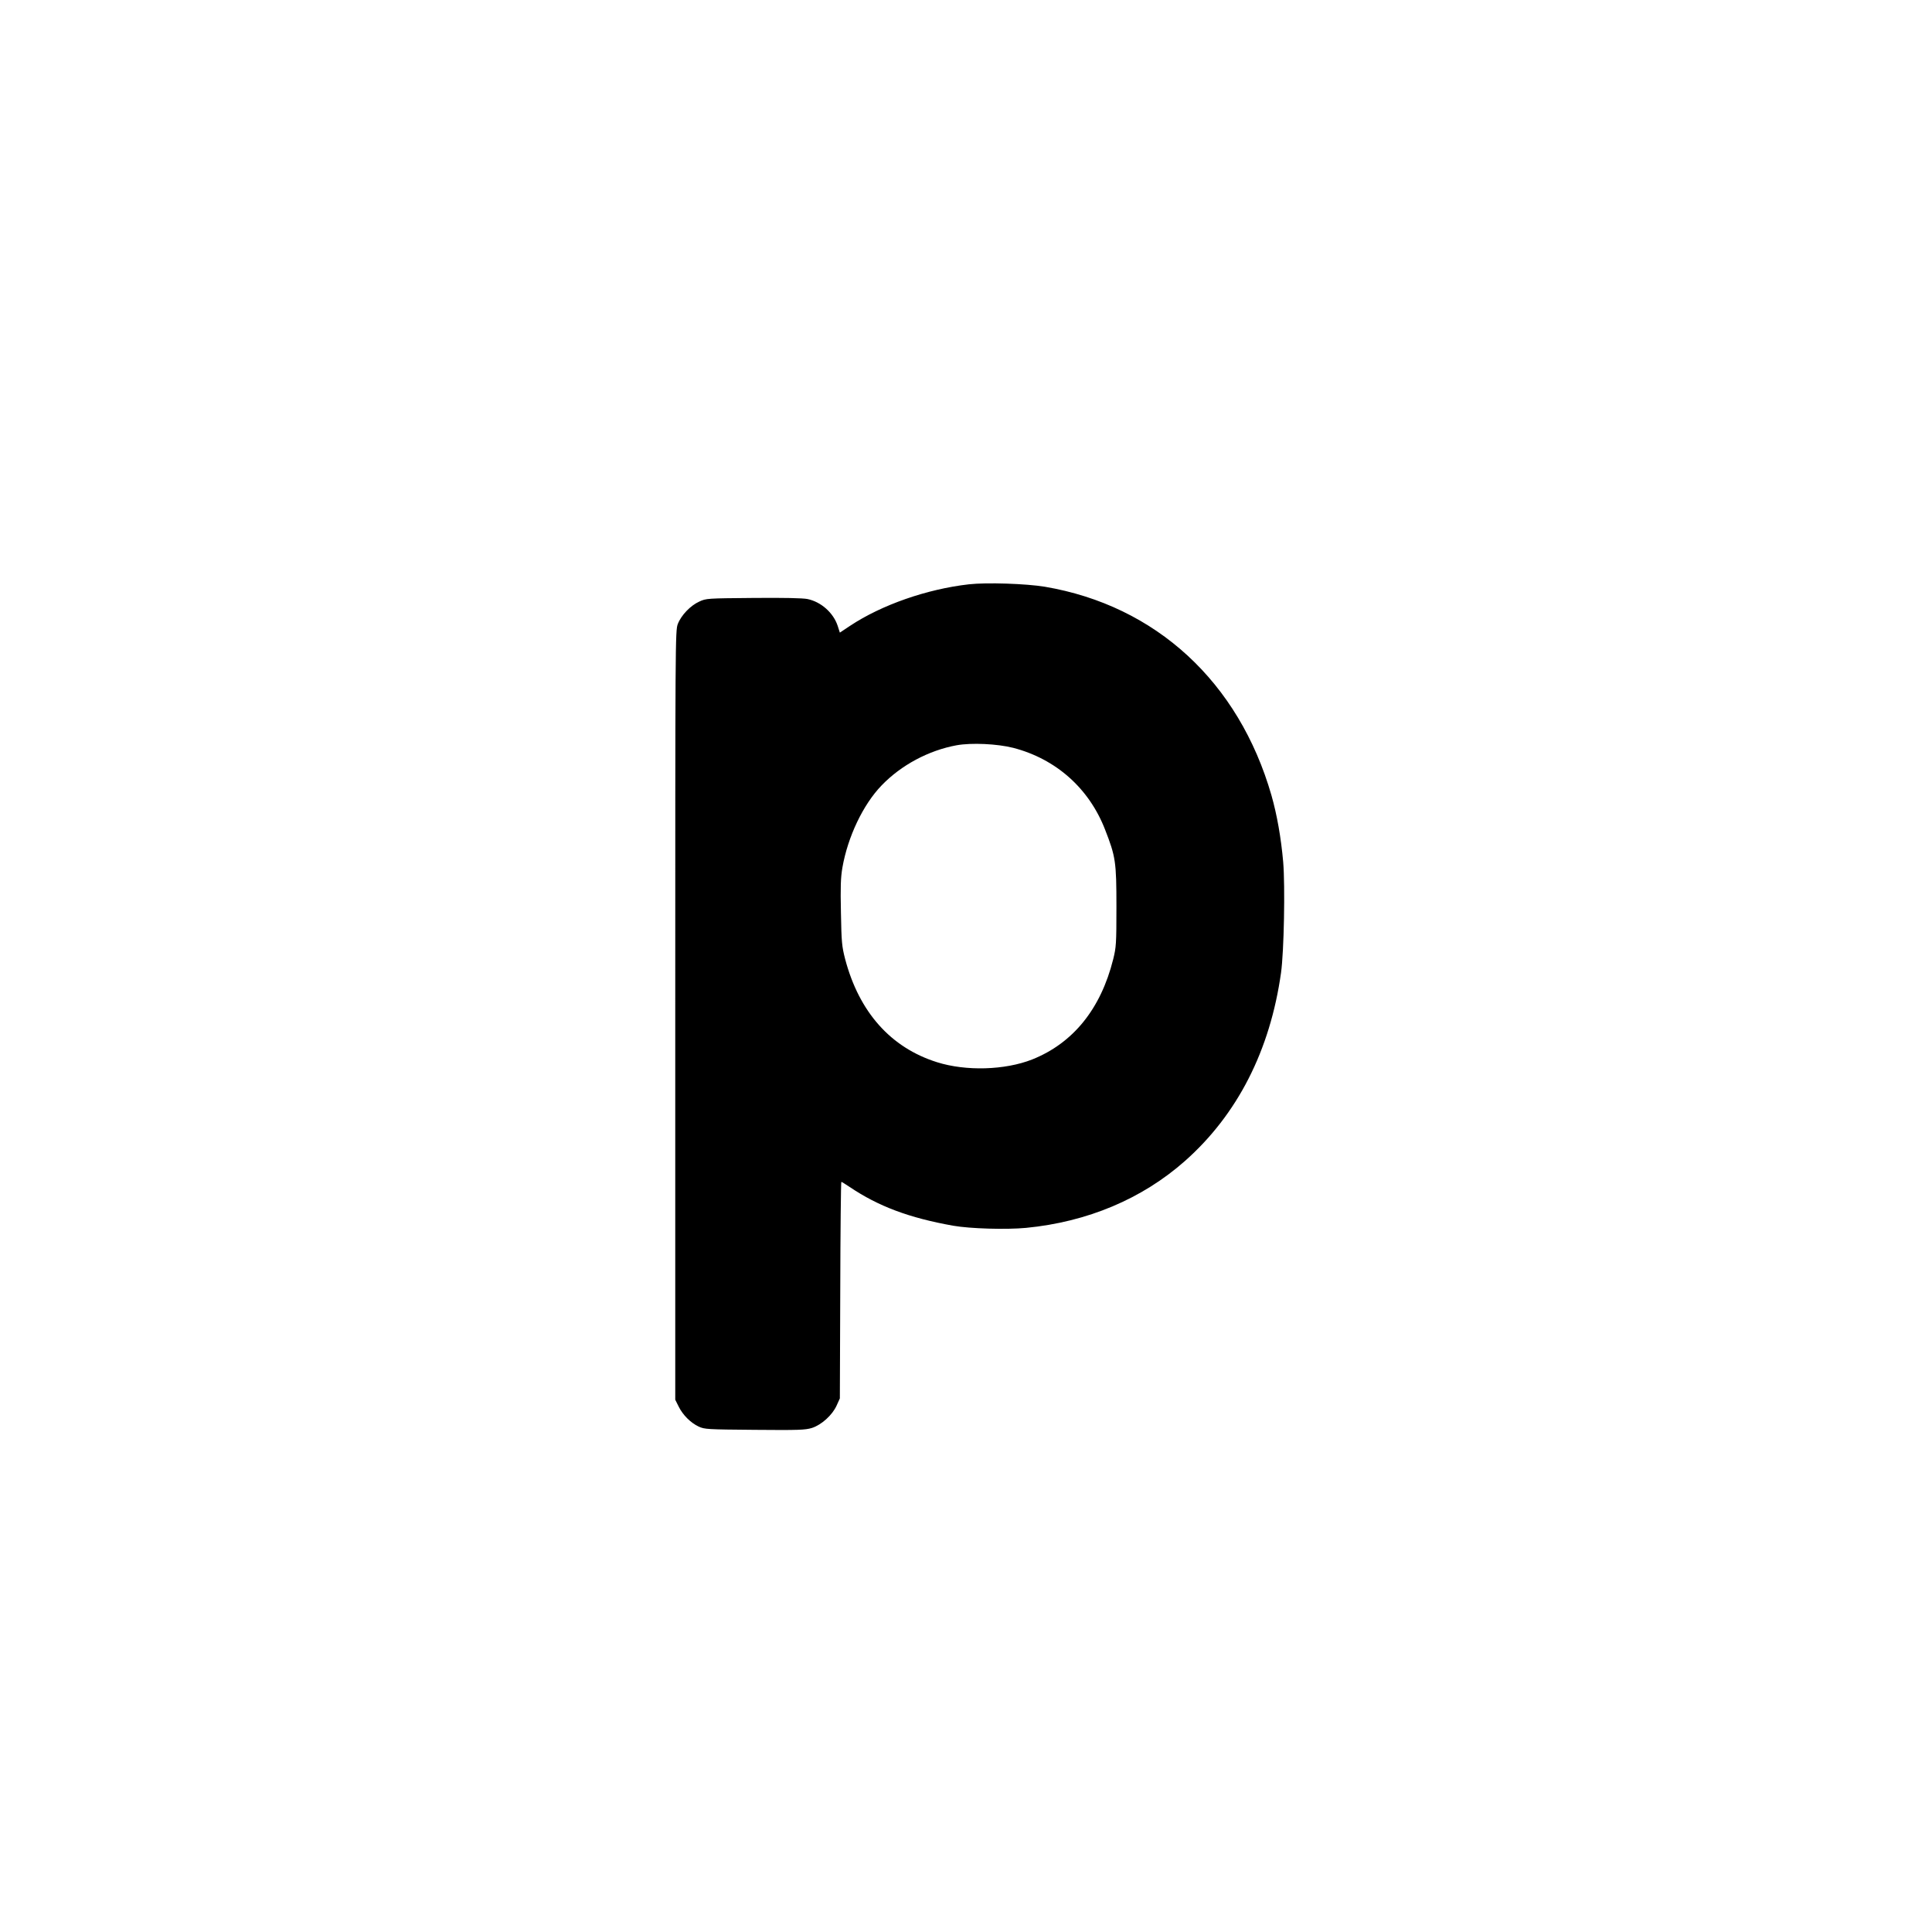
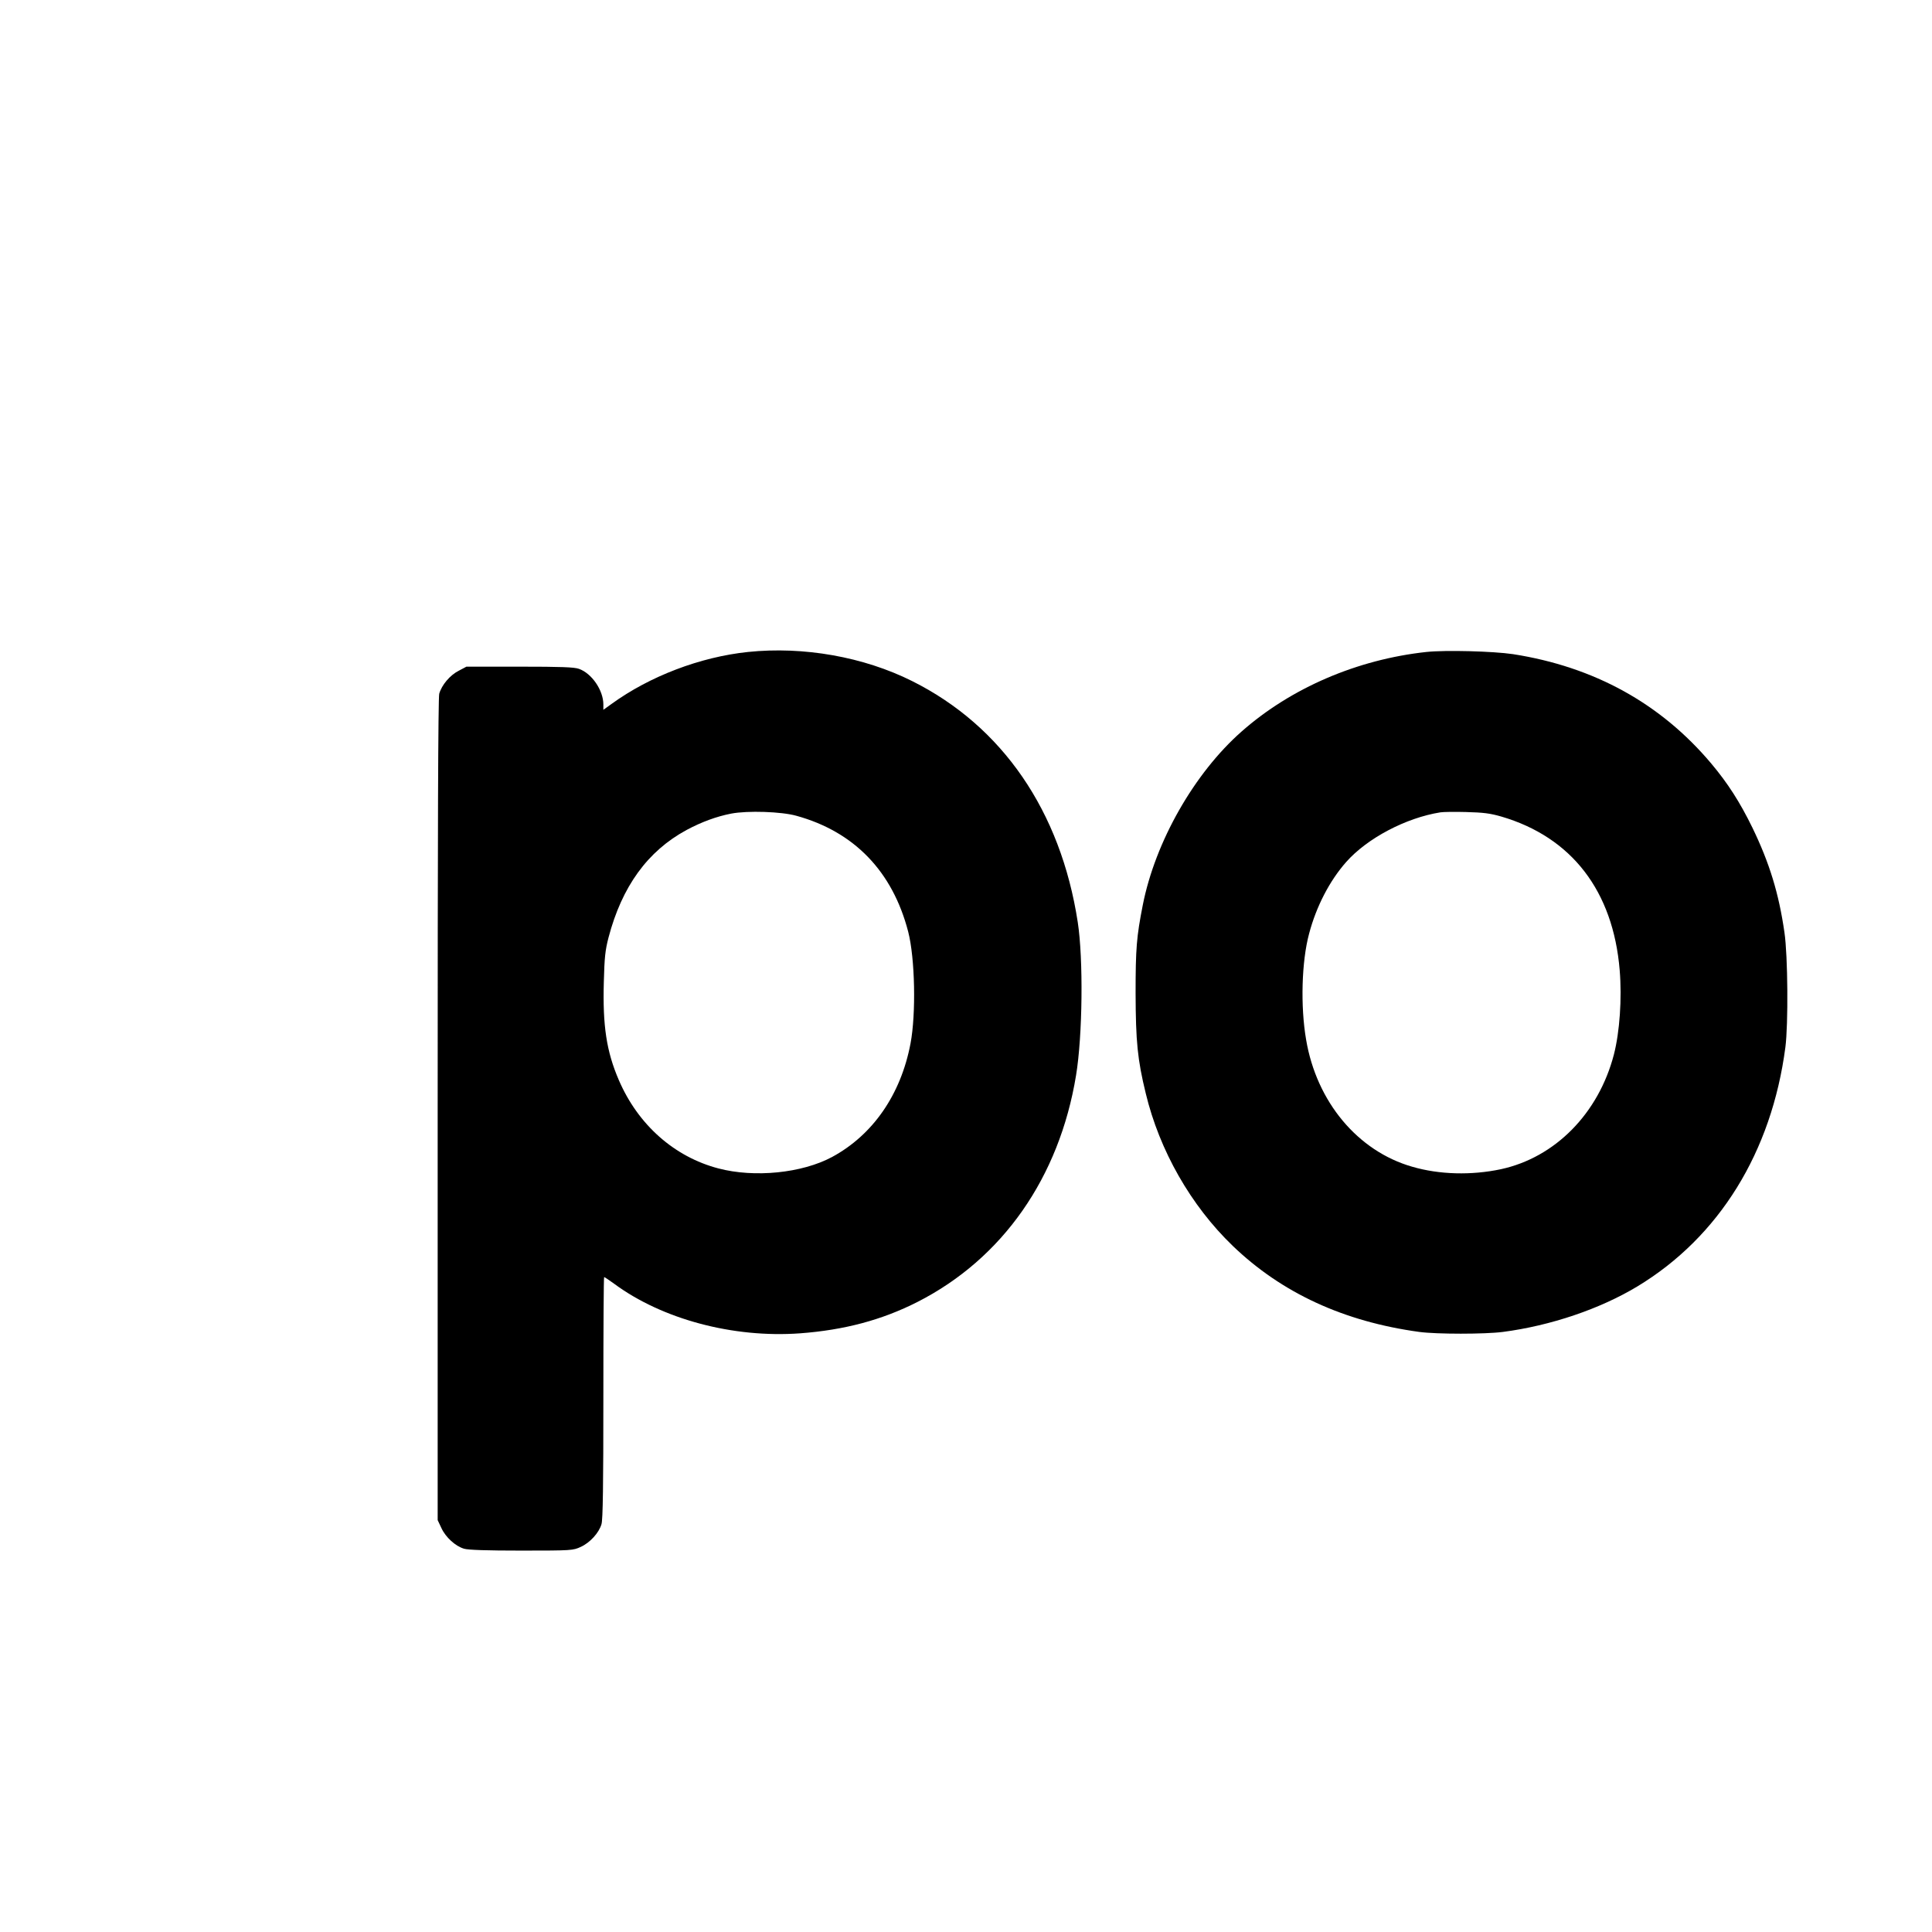
- <svg xmlns="http://www.w3.org/2000/svg" version="1.0" width="1432pt" height="1432pt" viewBox="0 0 1432 1432" preserveAspectRatio="xMidYMid meet">
-   <g transform="translate(0,1432) scale(0.1,-0.1)" fill="#000000" stroke="none">
-     <path d="M7181 9989 c-309 -35 -646 -152 -881 -308 l-75 -50 -16 50 c-32 97 -123 178 -224 199 -36 7 -171 10 -402 8 -341 -3 -349 -3 -400 -27 -65 -29 -134 -101 -159 -166 -19 -49 -19 -115 -19 -2900 l0 -2850 25 -50 c31 -63 89 -121 149 -149 44 -20 62 -21 415 -24 326 -3 375 -1 424 14 71 23 151 95 183 166 l24 53 3 803 c1 441 5 802 8 802 3 0 31 -17 62 -38 212 -143 441 -229 767 -287 125 -22 393 -30 540 -16 455 44 860 215 1177 495 390 345 632 820 713 1396 22 156 31 643 16 821 -16 181 -46 350 -87 494 -242 841 -856 1406 -1679 1546 -139 23 -433 33 -564 18z m329 -1212 c316 -82 561 -299 680 -604 79 -202 85 -240 85 -573 0 -277 -2 -301 -24 -390 -92 -368 -297 -622 -601 -743 -201 -79 -490 -88 -705 -20 -343 108 -577 371 -681 765 -24 94 -27 123 -31 343 -4 193 -2 258 11 335 40 228 153 466 290 608 145 151 349 260 556 298 111 20 301 11 420 -19z" />
+ <svg xmlns="http://www.w3.org/2000/svg" version="1.0" width="1236pt" height="1236pt" viewBox="0 0 1236 1236" preserveAspectRatio="xMidYMid meet">
+   <g transform="translate(0,1236) scale(0.1,-0.1)" fill="#000000" stroke="none">
+     <path d="M4785 8189 c-305 -32 -628 -155 -872 -332 l-53 -38 0 34 c0 91 -74 199 -156 228 -30 11 -116 14 -379 14 l-341 0 -49 -26 c-56 -28 -109 -91 -125 -147 -7 -25 -10 -884 -10 -2662 l0 -2625 24 -51 c27 -59 90 -116 145 -132 26 -8 146 -12 367 -12 324 0 330 1 380 24 59 27 116 90 132 145 9 28 12 253 12 810 0 424 2 771 5 771 3 0 31 -19 63 -42 308 -228 763 -349 1190 -318 283 21 524 85 752 201 544 277 907 796 1014 1449 42 254 47 746 11 980 -109 711 -483 1255 -1060 1543 -310 155 -694 223 -1050 186z m310 -1048 c370 -102 615 -356 715 -741 44 -170 51 -526 15 -716 -62 -327 -241 -585 -502 -726 -192 -103 -495 -134 -727 -73 -282 74 -514 279 -637 565 -79 183 -104 348 -96 629 4 156 9 202 30 283 86 327 250 553 499 688 97 52 193 87 286 105 105 20 321 13 417 -14z" />
+     <path d="M9125 8189 c-442 -48 -866 -230 -1182 -509 -302 -266 -552 -704 -632 -1110 -40 -203 -46 -278 -46 -565 1 -308 12 -423 65 -640 88 -366 289 -718 556 -975 314 -302 711 -485 1194 -551 110 -15 420 -15 535 0 306 40 621 147 860 291 523 316 859 859 947 1530 19 146 16 587 -6 735 -36 250 -96 445 -205 670 -80 164 -158 285 -263 410 -323 384 -749 619 -1268 700 -128 19 -432 27 -555 14z m480 -1053 c450 -132 715 -476 757 -983 15 -181 0 -395 -37 -539 -98 -377 -376 -659 -723 -734 -188 -40 -394 -35 -568 16 -348 100 -611 415 -678 812 -37 214 -29 501 19 679 46 174 131 338 237 458 134 152 382 283 603 318 17 3 91 4 165 2 110 -3 152 -8 225 -29z" />
  </g>
</svg>
